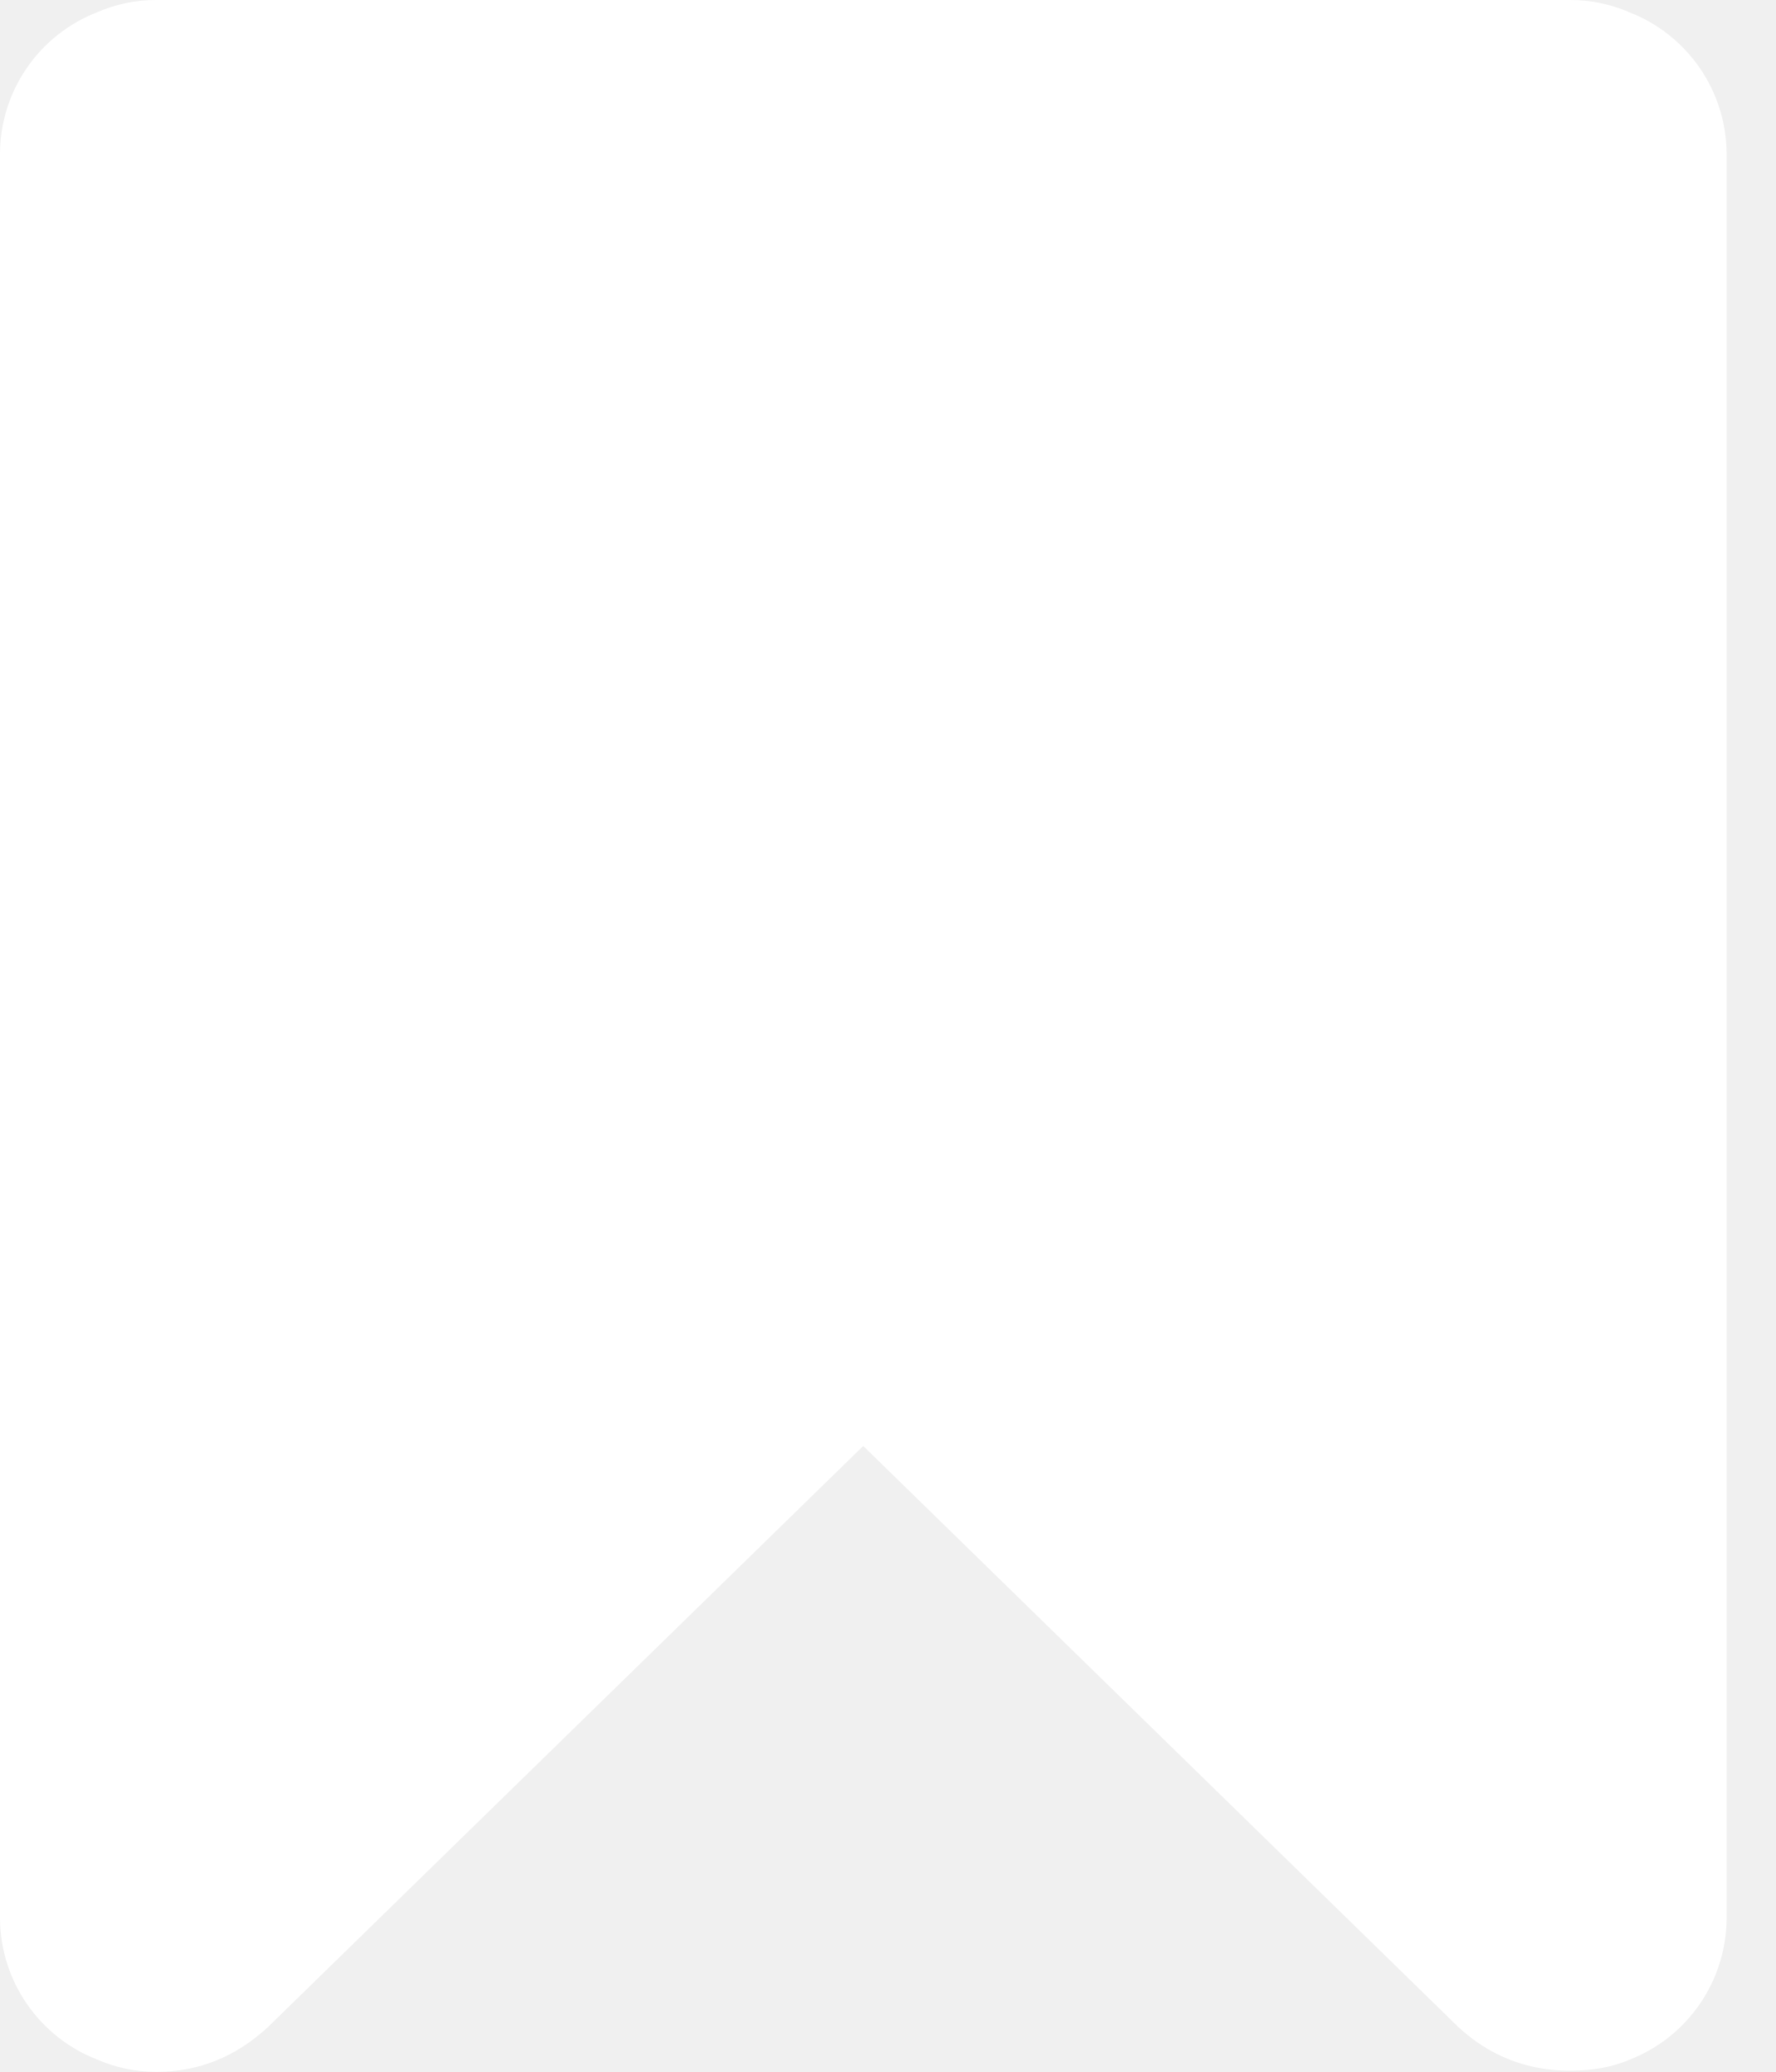
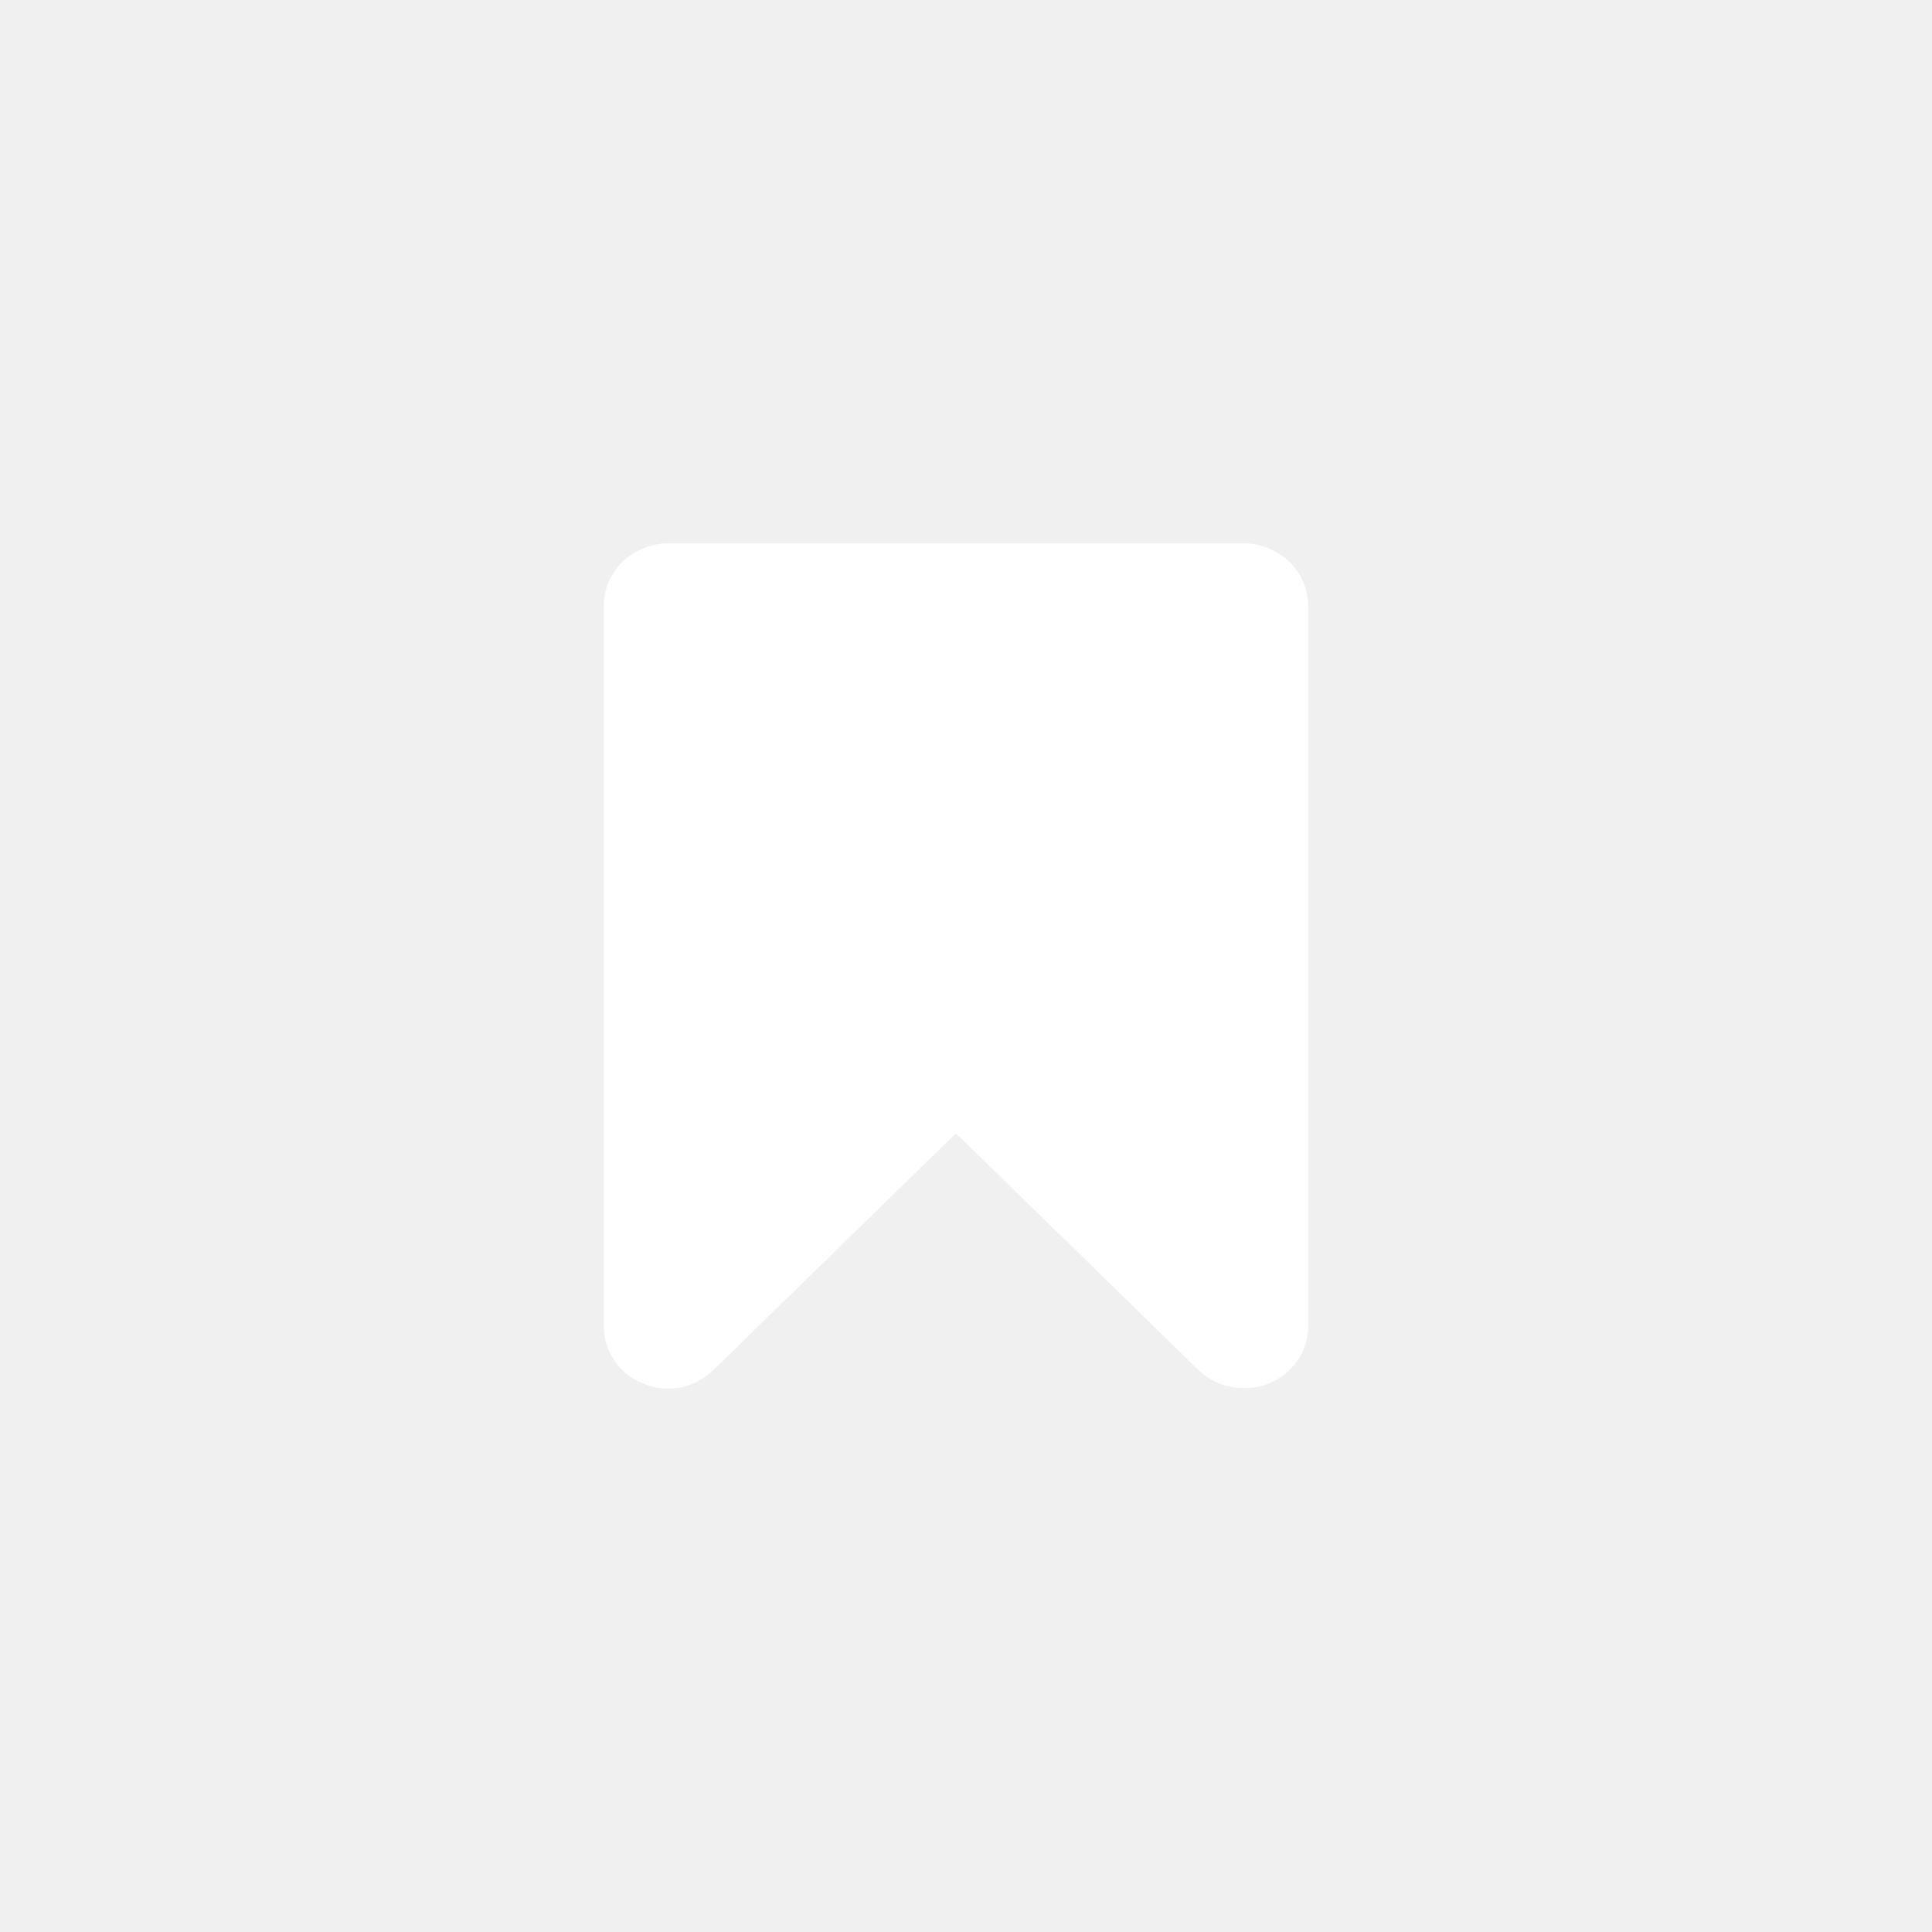
- <svg xmlns="http://www.w3.org/2000/svg" width="12" height="14">
-   <path d="M10.61 0c.14 0 .273.028.4.083a1.03 1.03 0 0 1 .657.953v11.928a1.03 1.03 0 0 1-.656.953c-.116.05-.25.074-.402.074-.291 0-.543-.099-.756-.296L5.833 9.77l-4.02 3.924c-.218.203-.47.305-.756.305a.995.995 0 0 1-.4-.083A1.03 1.03 0 0 1 0 12.964V1.036A1.03 1.03 0 0 1 .656.083.995.995 0 0 1 1.057 0h9.552Z" fill="#FFF" />
+ <svg xmlns="http://www.w3.org/2000/svg" width="32" height="32" viewBox="0 0 32 32" fill="none">
+   <path d="M20.609 9C20.749 9 20.883 9.028 21.01 9.083C21.211 9.163 21.37 9.29 21.489 9.463C21.607 9.635 21.667 9.827 21.667 10.036V21.964C21.667 22.173 21.607 22.365 21.489 22.537C21.37 22.71 21.211 22.837 21.01 22.917C20.895 22.966 20.761 22.991 20.609 22.991C20.318 22.991 20.066 22.892 19.853 22.695L15.833 18.771L11.814 22.695C11.595 22.898 11.343 23 11.057 23C10.918 23 10.784 22.972 10.656 22.917C10.456 22.837 10.296 22.71 10.178 22.537C10.059 22.365 10 22.173 10 21.964V10.036C10 9.827 10.059 9.635 10.178 9.463C10.296 9.29 10.456 9.163 10.656 9.083C10.784 9.028 10.918 9 11.057 9H20.609Z" fill="white" />
</svg>
